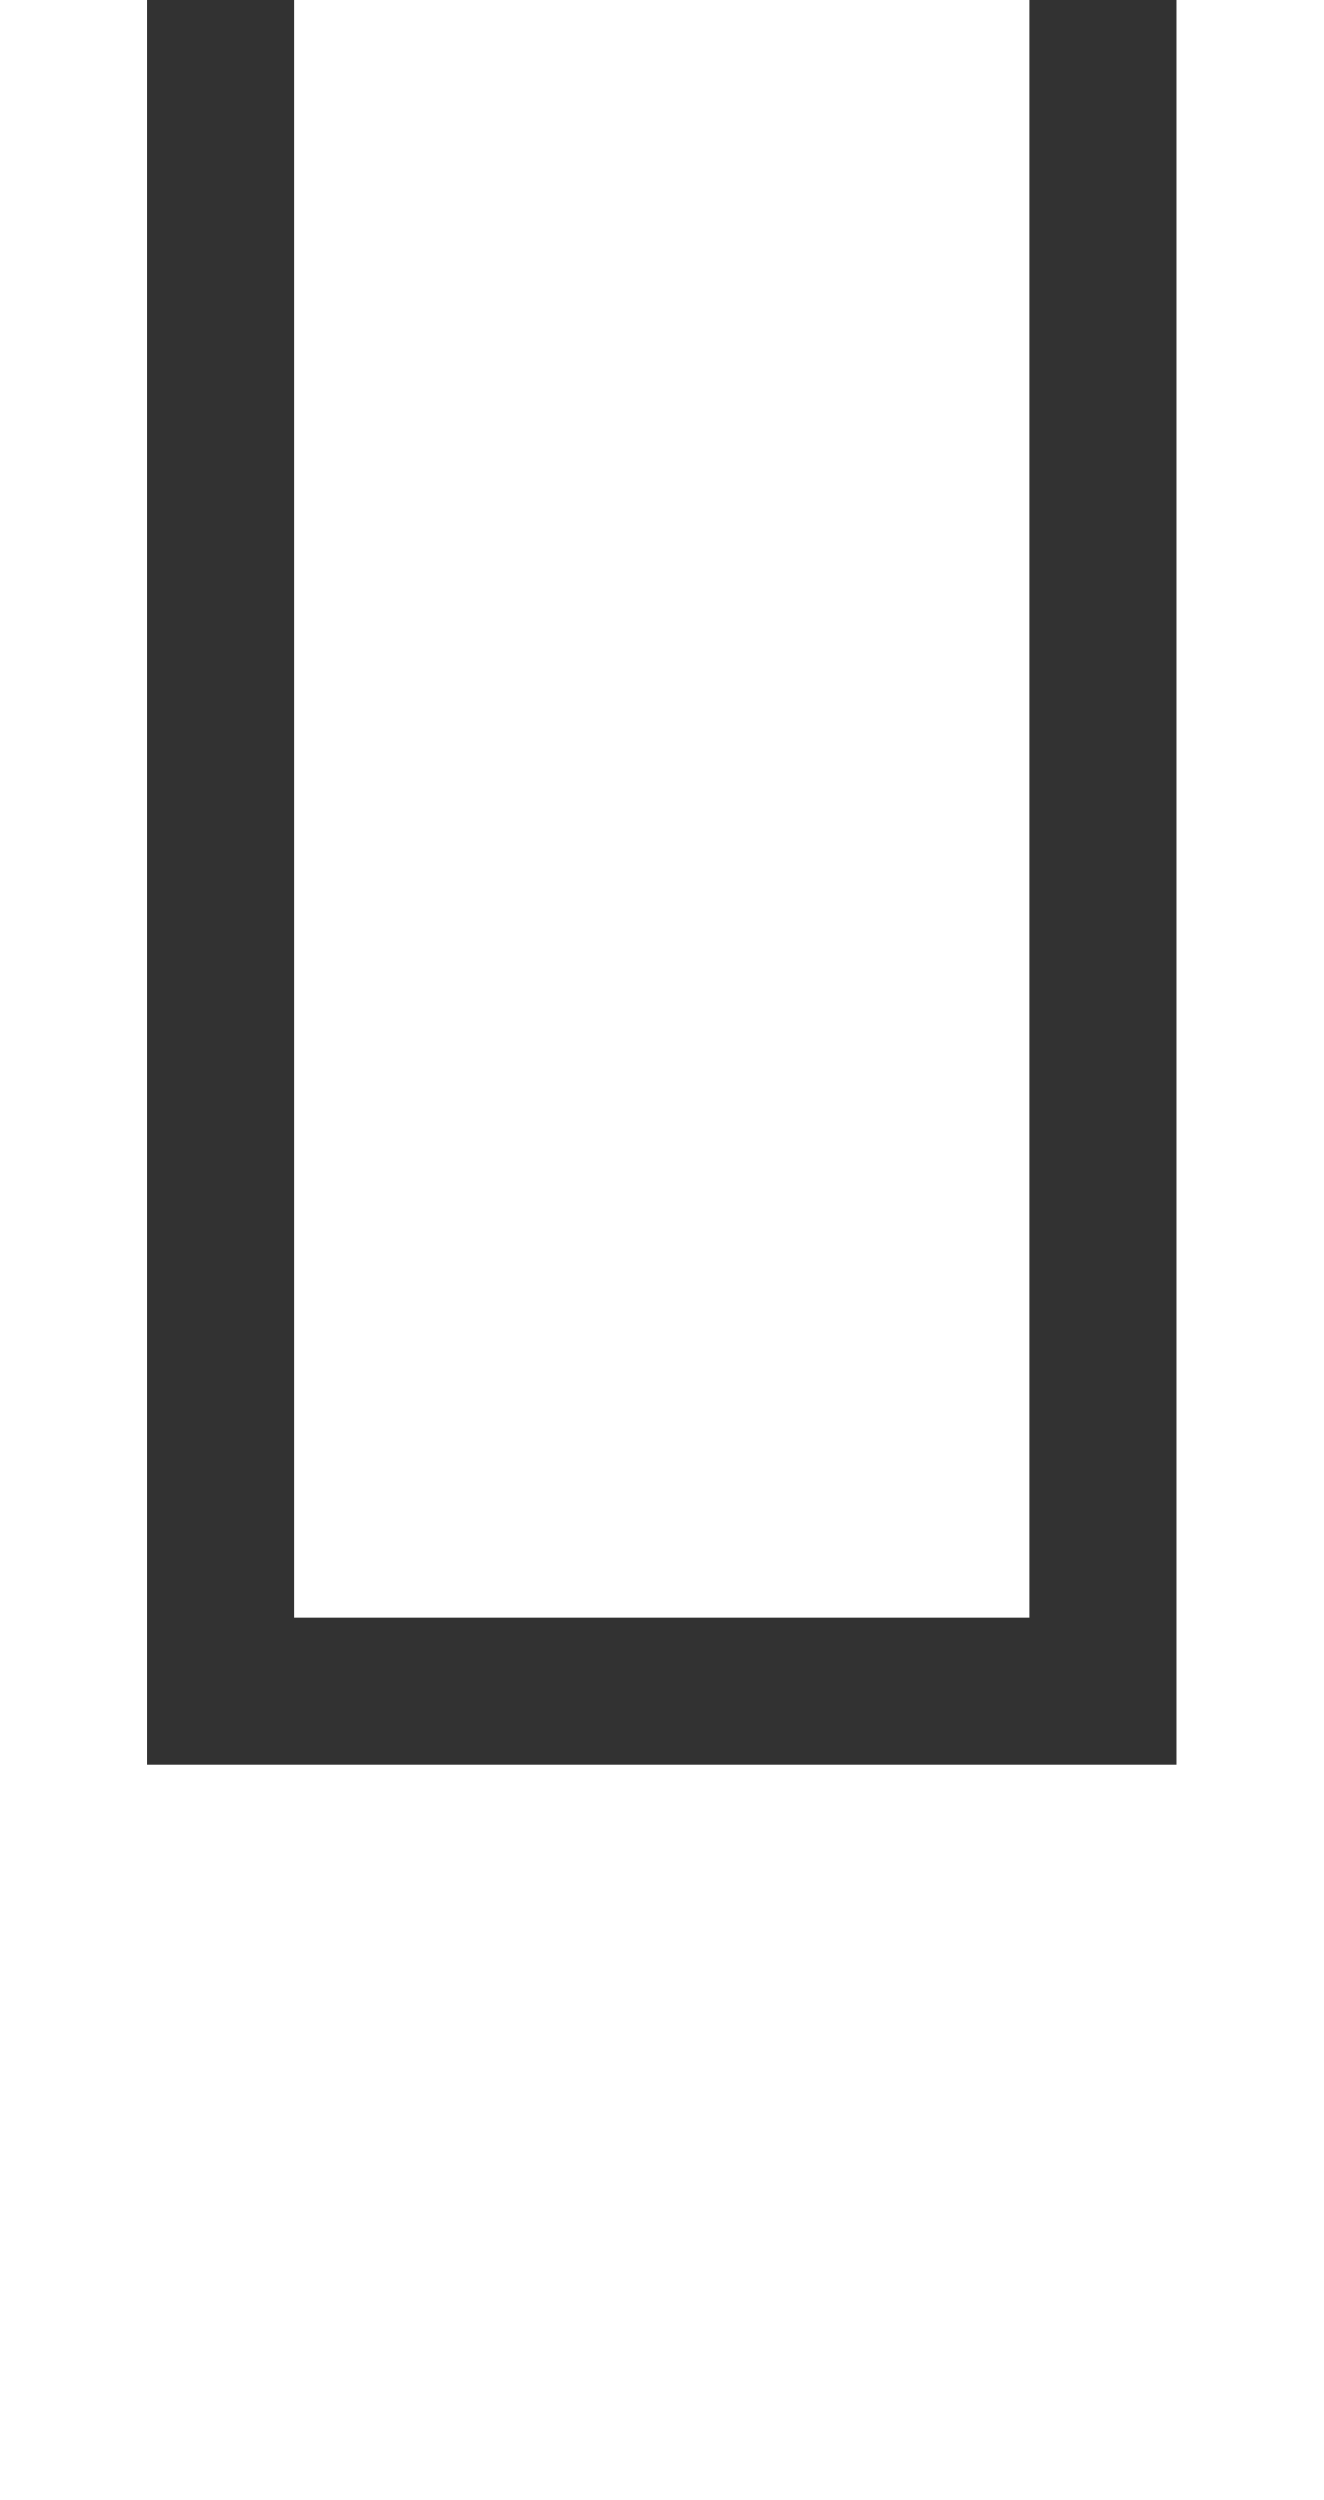
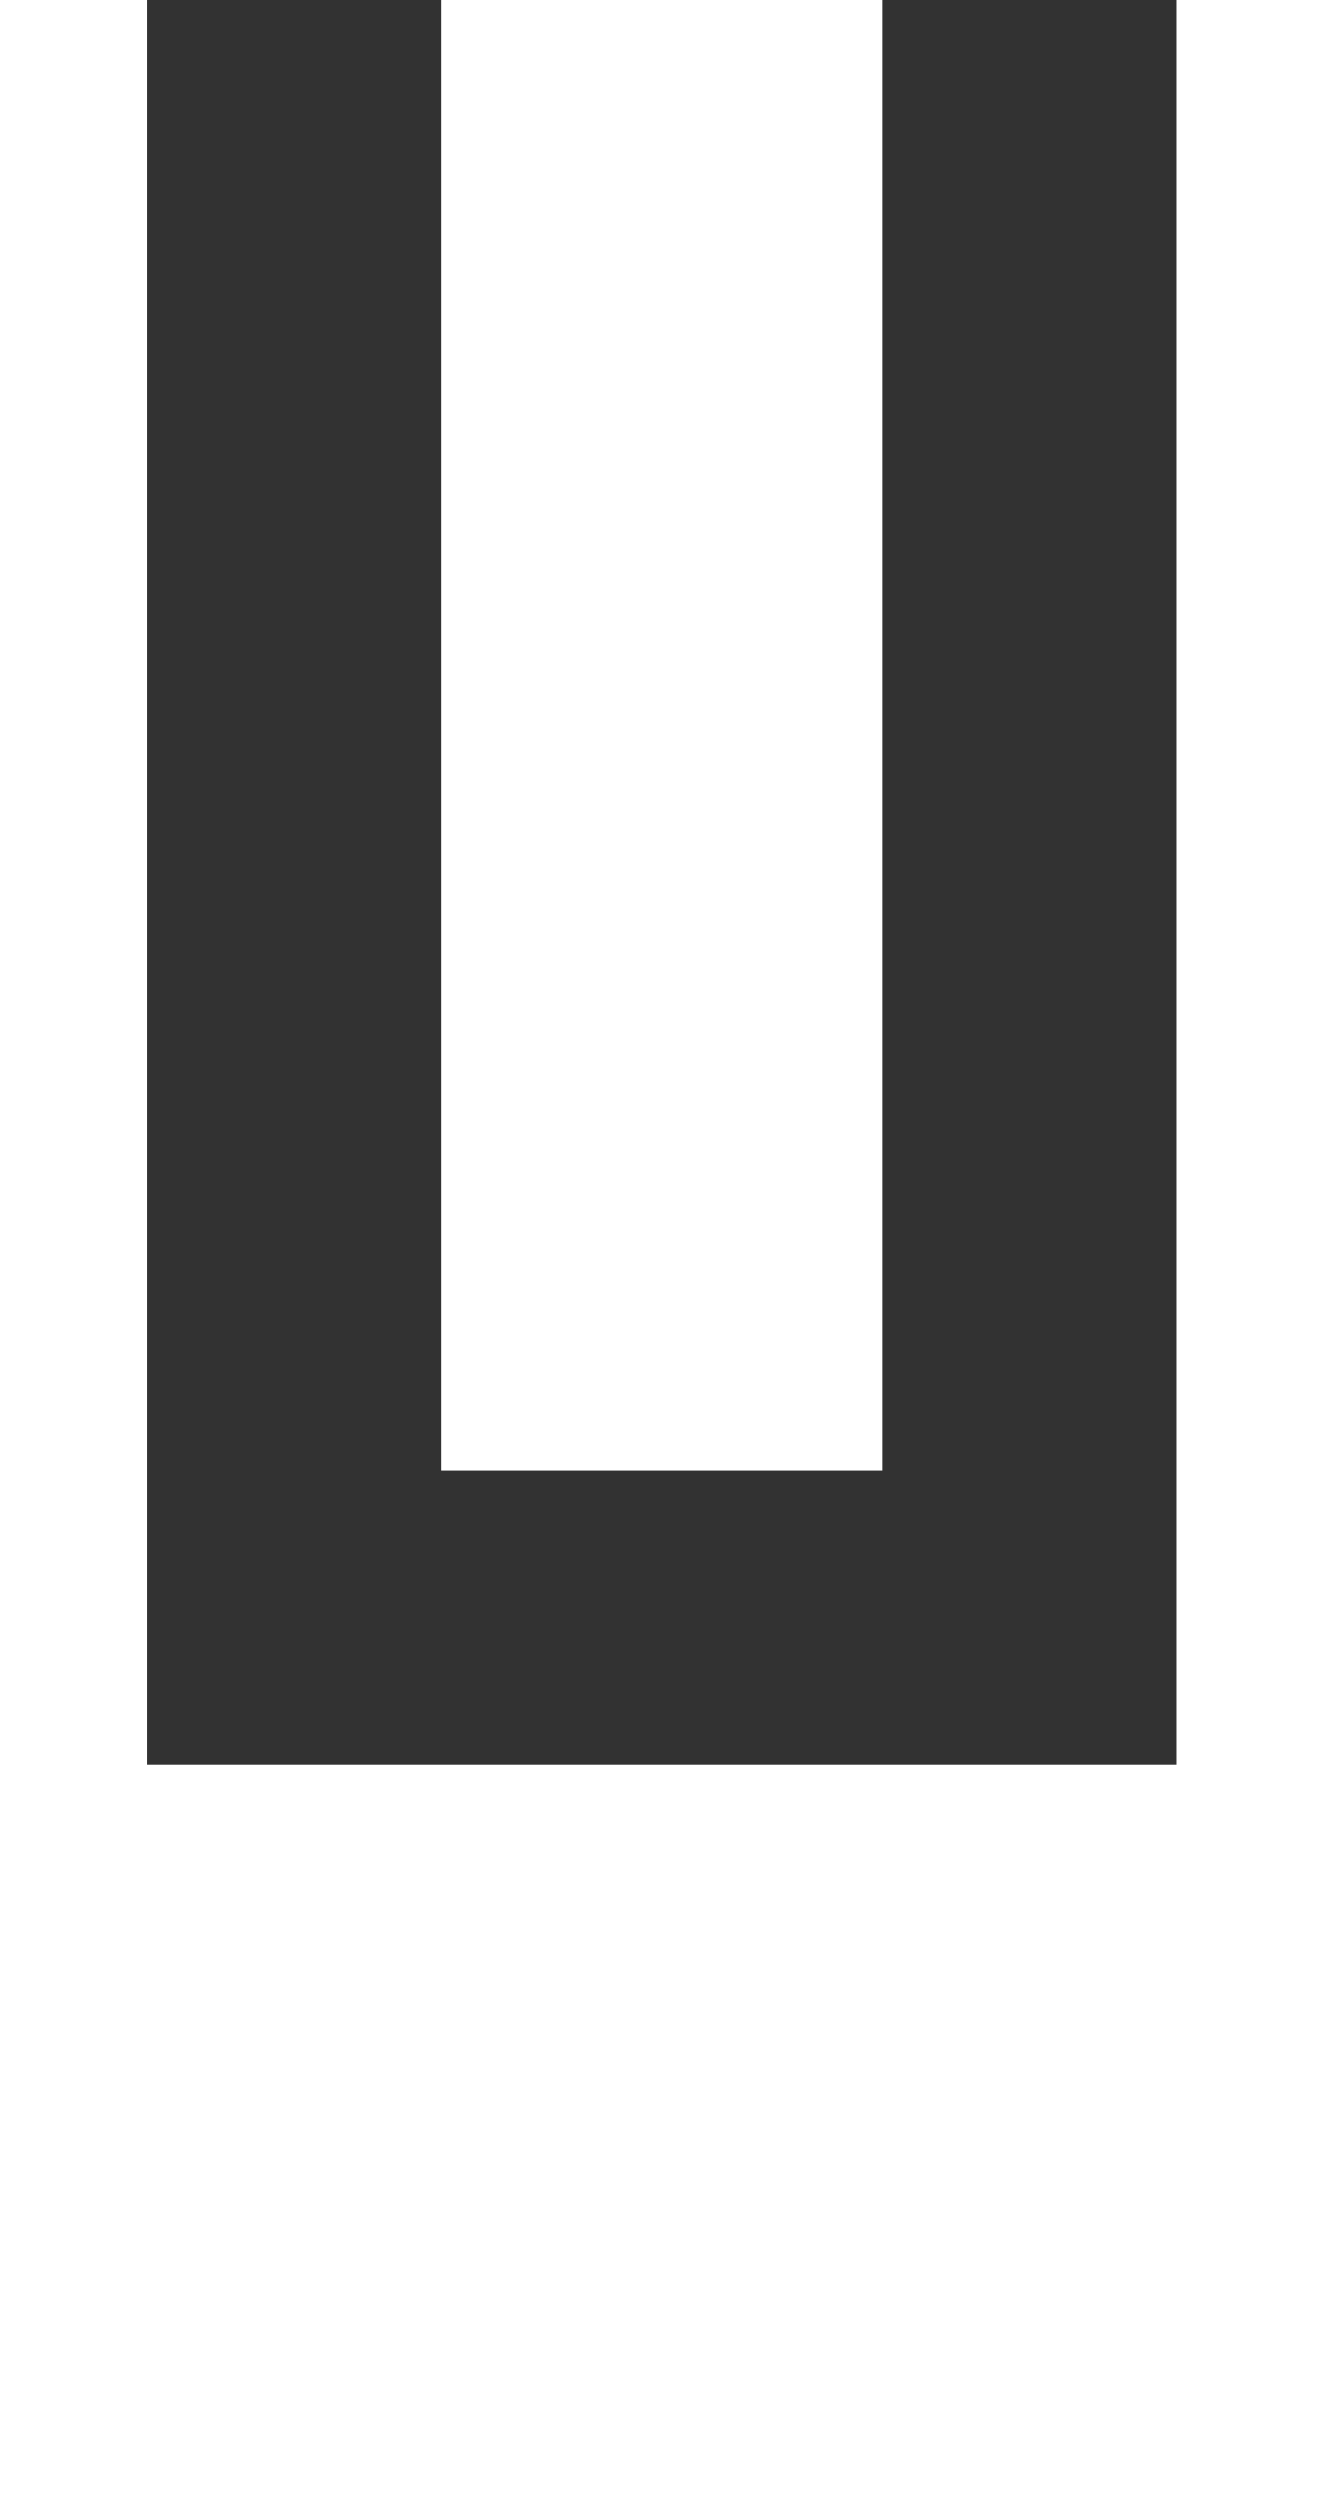
<svg xmlns="http://www.w3.org/2000/svg" width="144" height="272" viewBox="0 0 38.1 71.967" version="1.1" id="svg1">
  <defs id="defs1" />
  <g id="layer1">
-     <path id="path1" style="fill-opacity:0.804;stroke-width:0.823" d="M 4.233,-4.233 4.233,50.8 H 33.867 l 5e-6,-55.033 z M 8.467,-6.974505e-7 H 29.633 L 29.633,46.567 H 8.467 Z" />
+     <path id="path1" style="fill-opacity:0.804;stroke-width:0.823" d="M 4.233,-8.467 4.233,50.8 H 33.867 l 5e-6,-59.267 z M 12.7,0 h 12.7 l 0,42.333 H 12.7 Z" />
  </g>
</svg>
